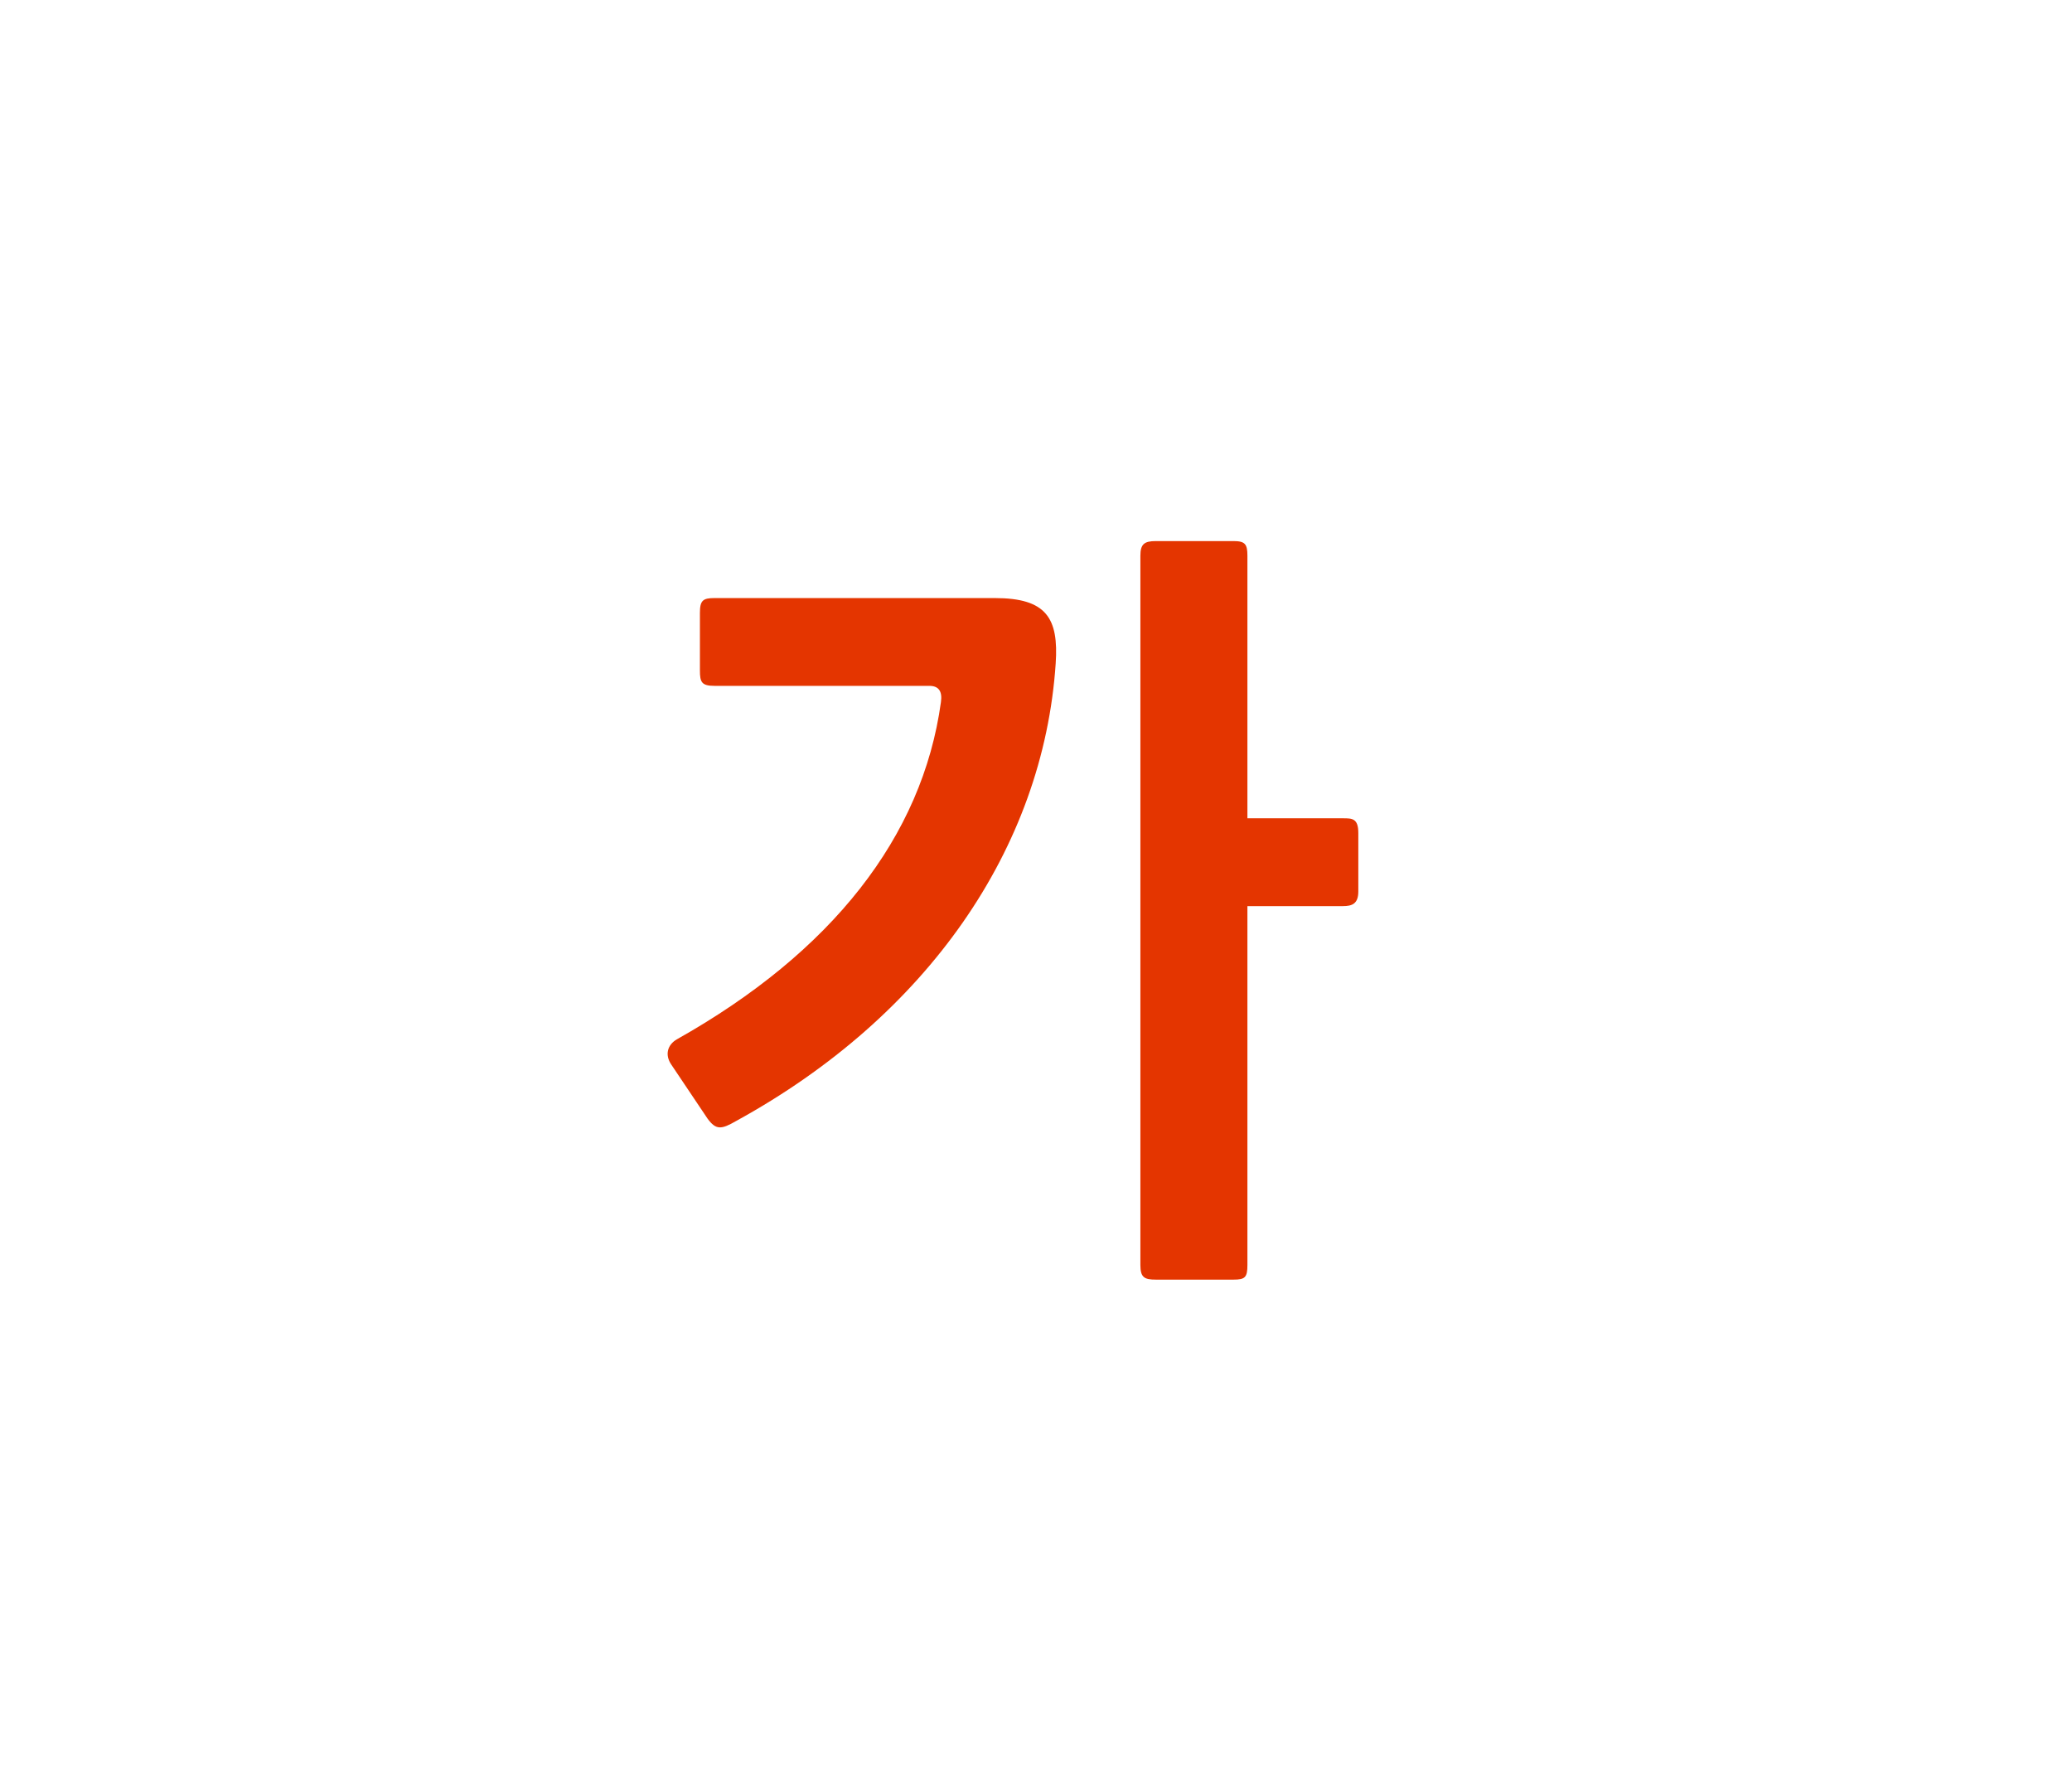
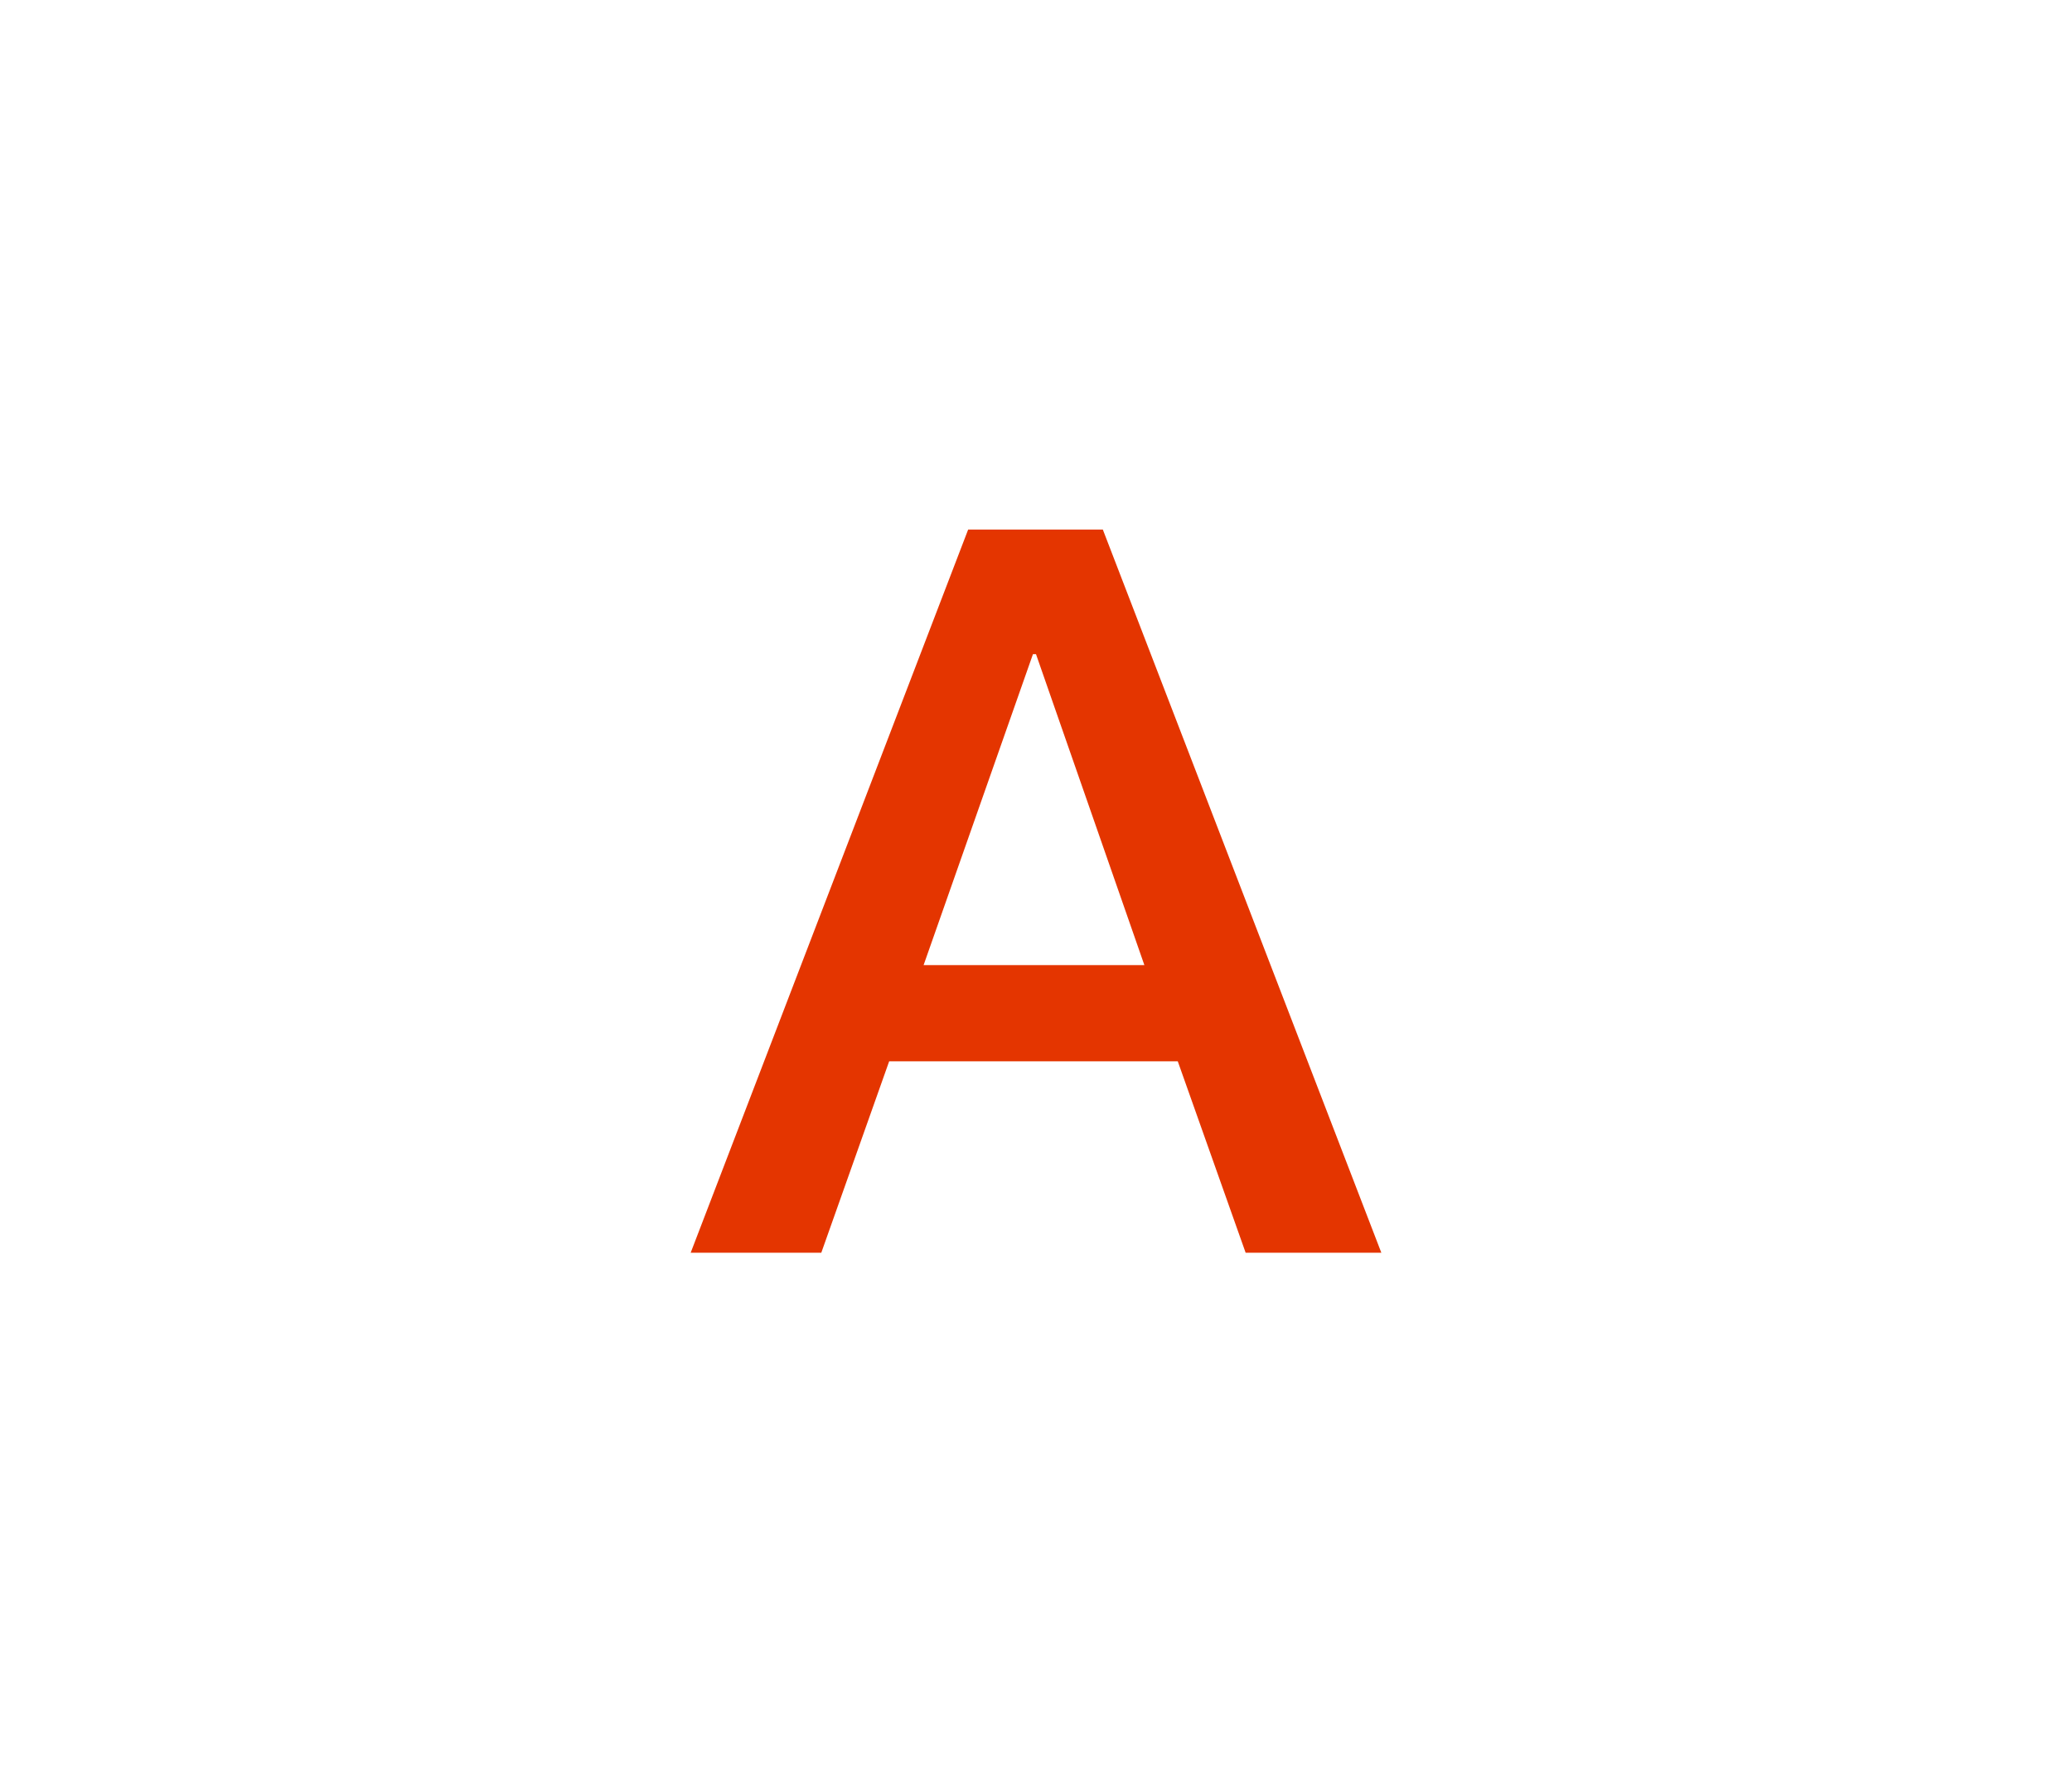
<svg xmlns="http://www.w3.org/2000/svg" width="90" height="77" viewBox="0 0 90 77">
-   <path fill="#E43500" fill-rule="evenodd" d="M58.331 39.355h-4.148V54.94c0 .536-.1.636-.602.636h-3.378c-.502 0-.669-.1-.669-.636V24.136c0-.502.167-.636.67-.636h3.377c.502 0 .602.134.602.636V35.54h4.148c.401 0 .669 0 .669.636v2.542c0 .535-.268.636-.669.636zm-26.357 9.332c-.636.368-.87.401-1.238-.1l-1.572-2.342c-.301-.435-.167-.87.234-1.104 6.723-3.78 10.67-8.797 11.473-14.65.067-.469-.1-.703-.502-.703h-9.332c-.568 0-.635-.167-.635-.669v-2.508c0-.535.133-.636.635-.636h12.175c2.241 0 2.777.87 2.643 2.843-.535 8.028-5.586 15.32-13.881 19.869z" />
+   <path fill="#E43500" fill-rule="evenodd" d="M44.868 28.41l-4.75 13.505h9.589L45 28.411h-.132zM30 54.409L42.053 23h5.85L60 54.408h-5.894l-2.948-8.314H38.622l-2.948 8.314H30z" />
</svg>
